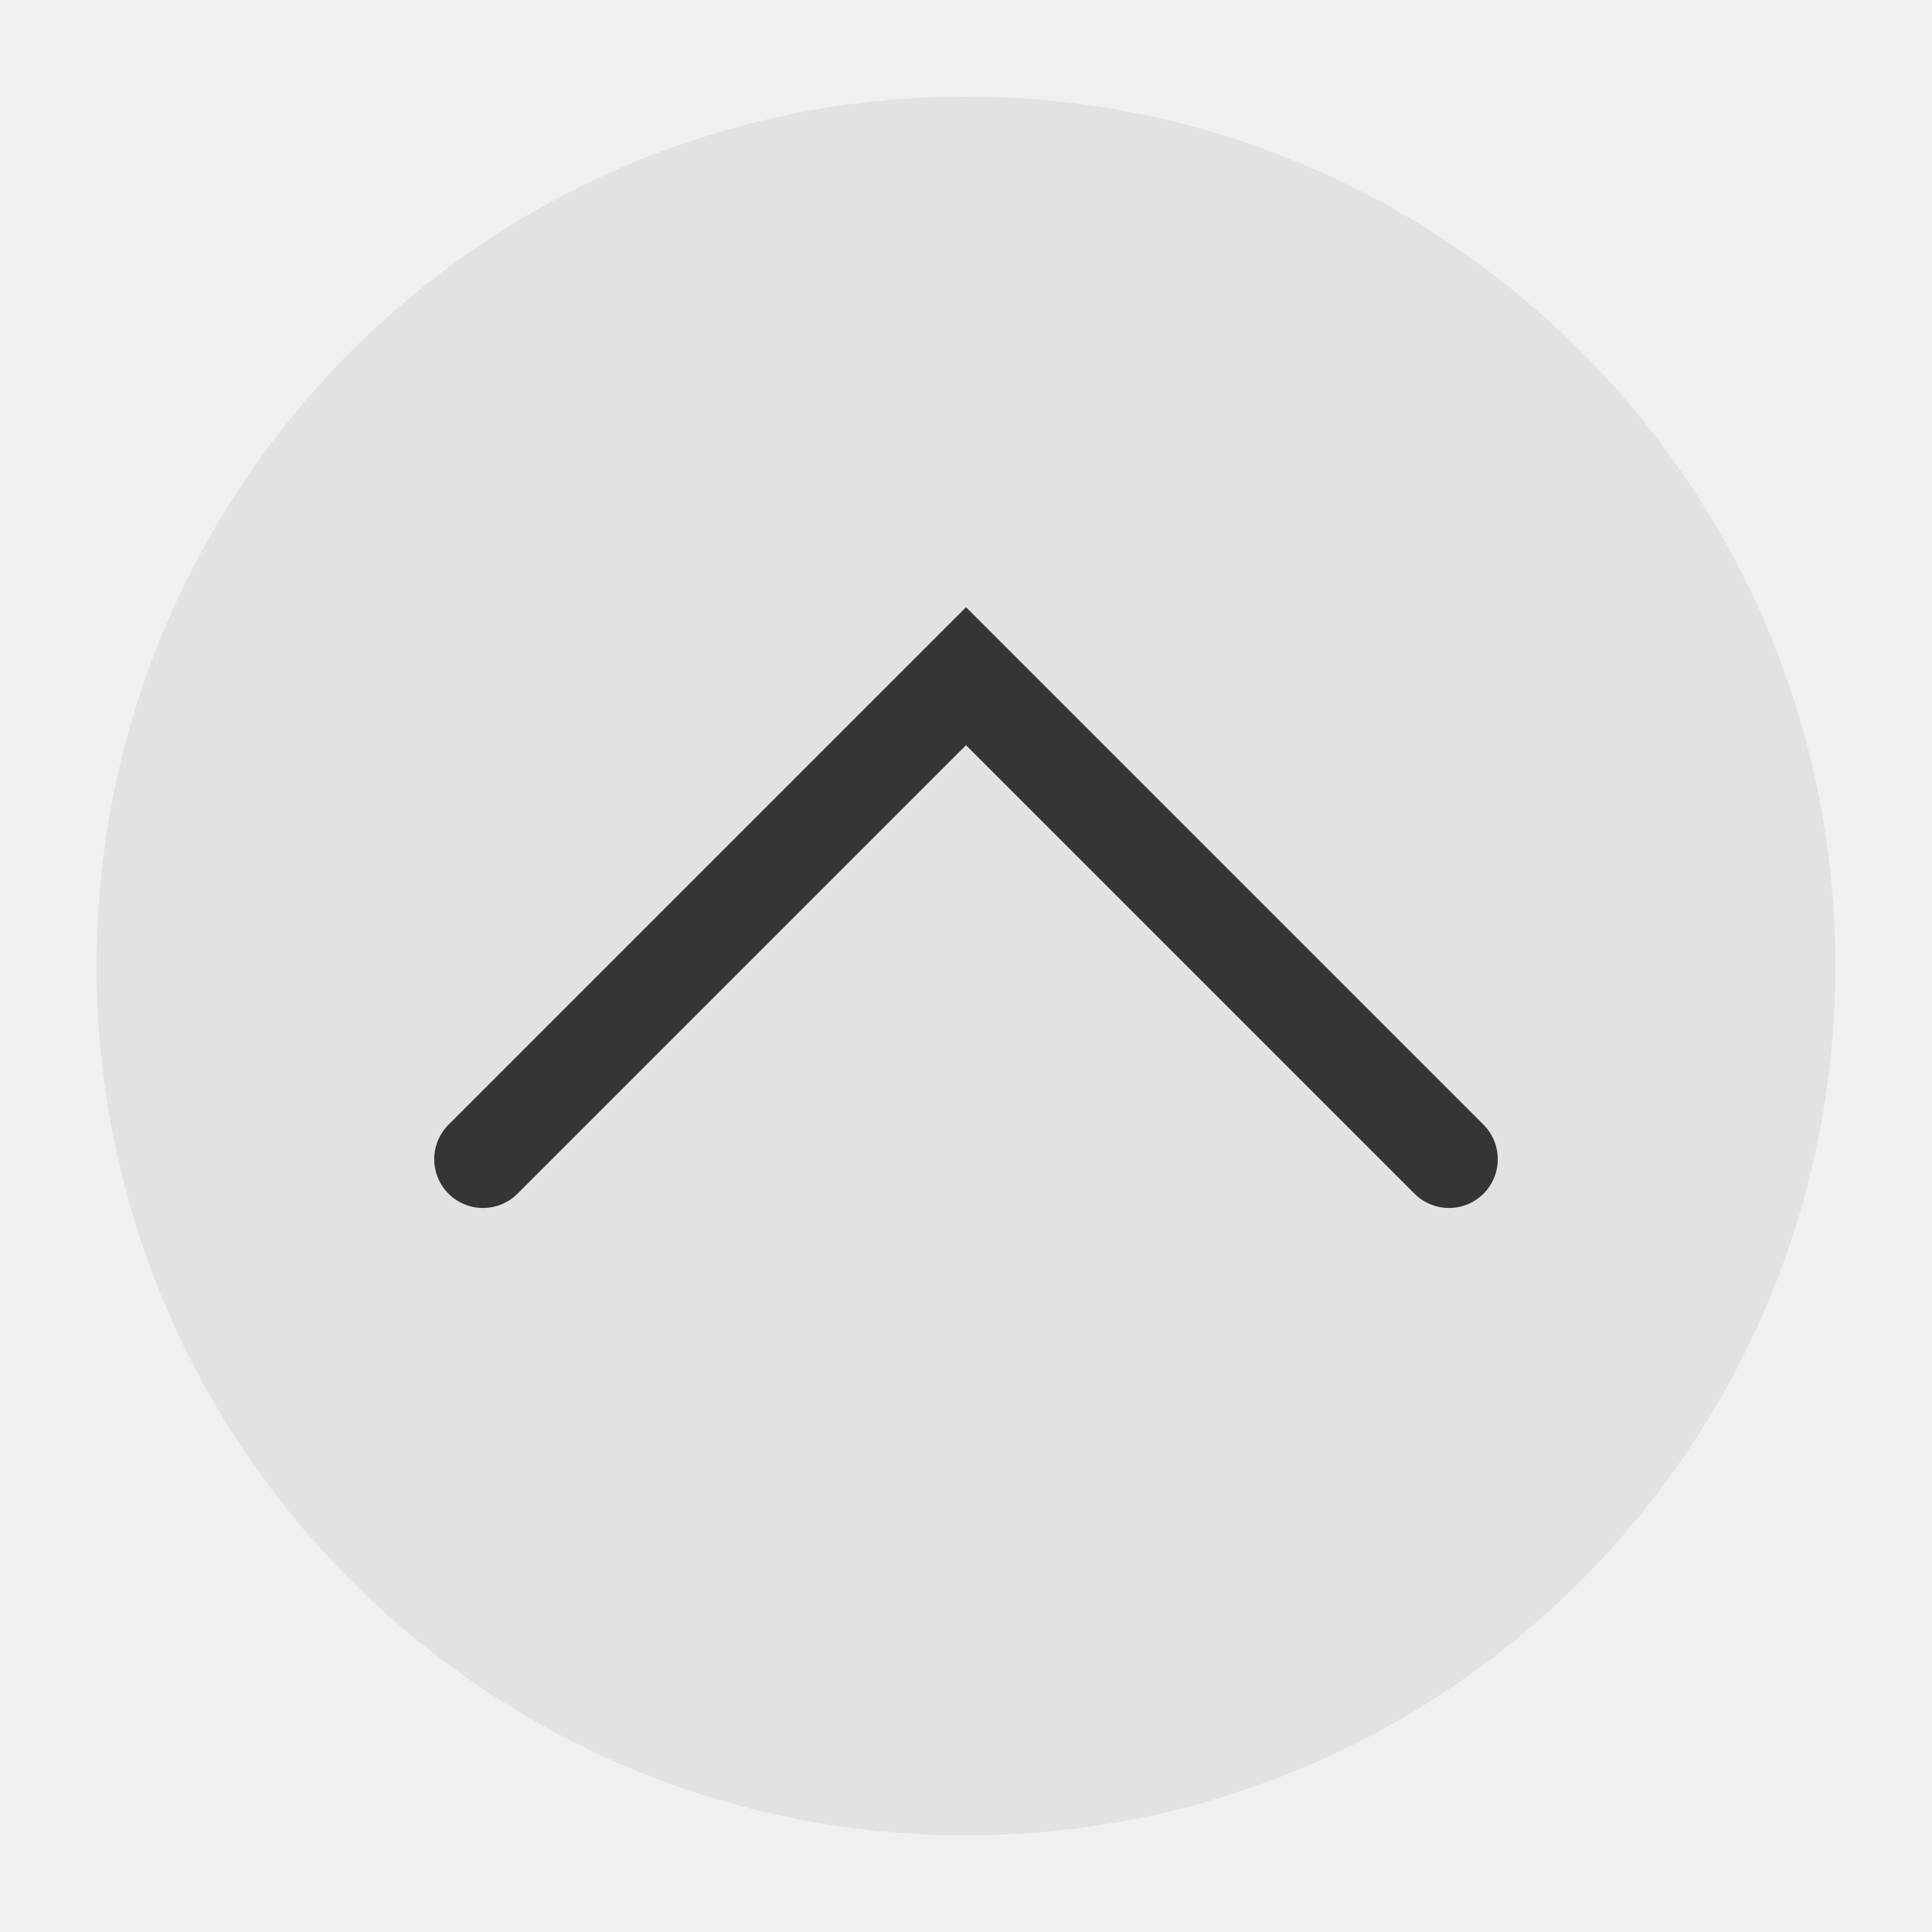
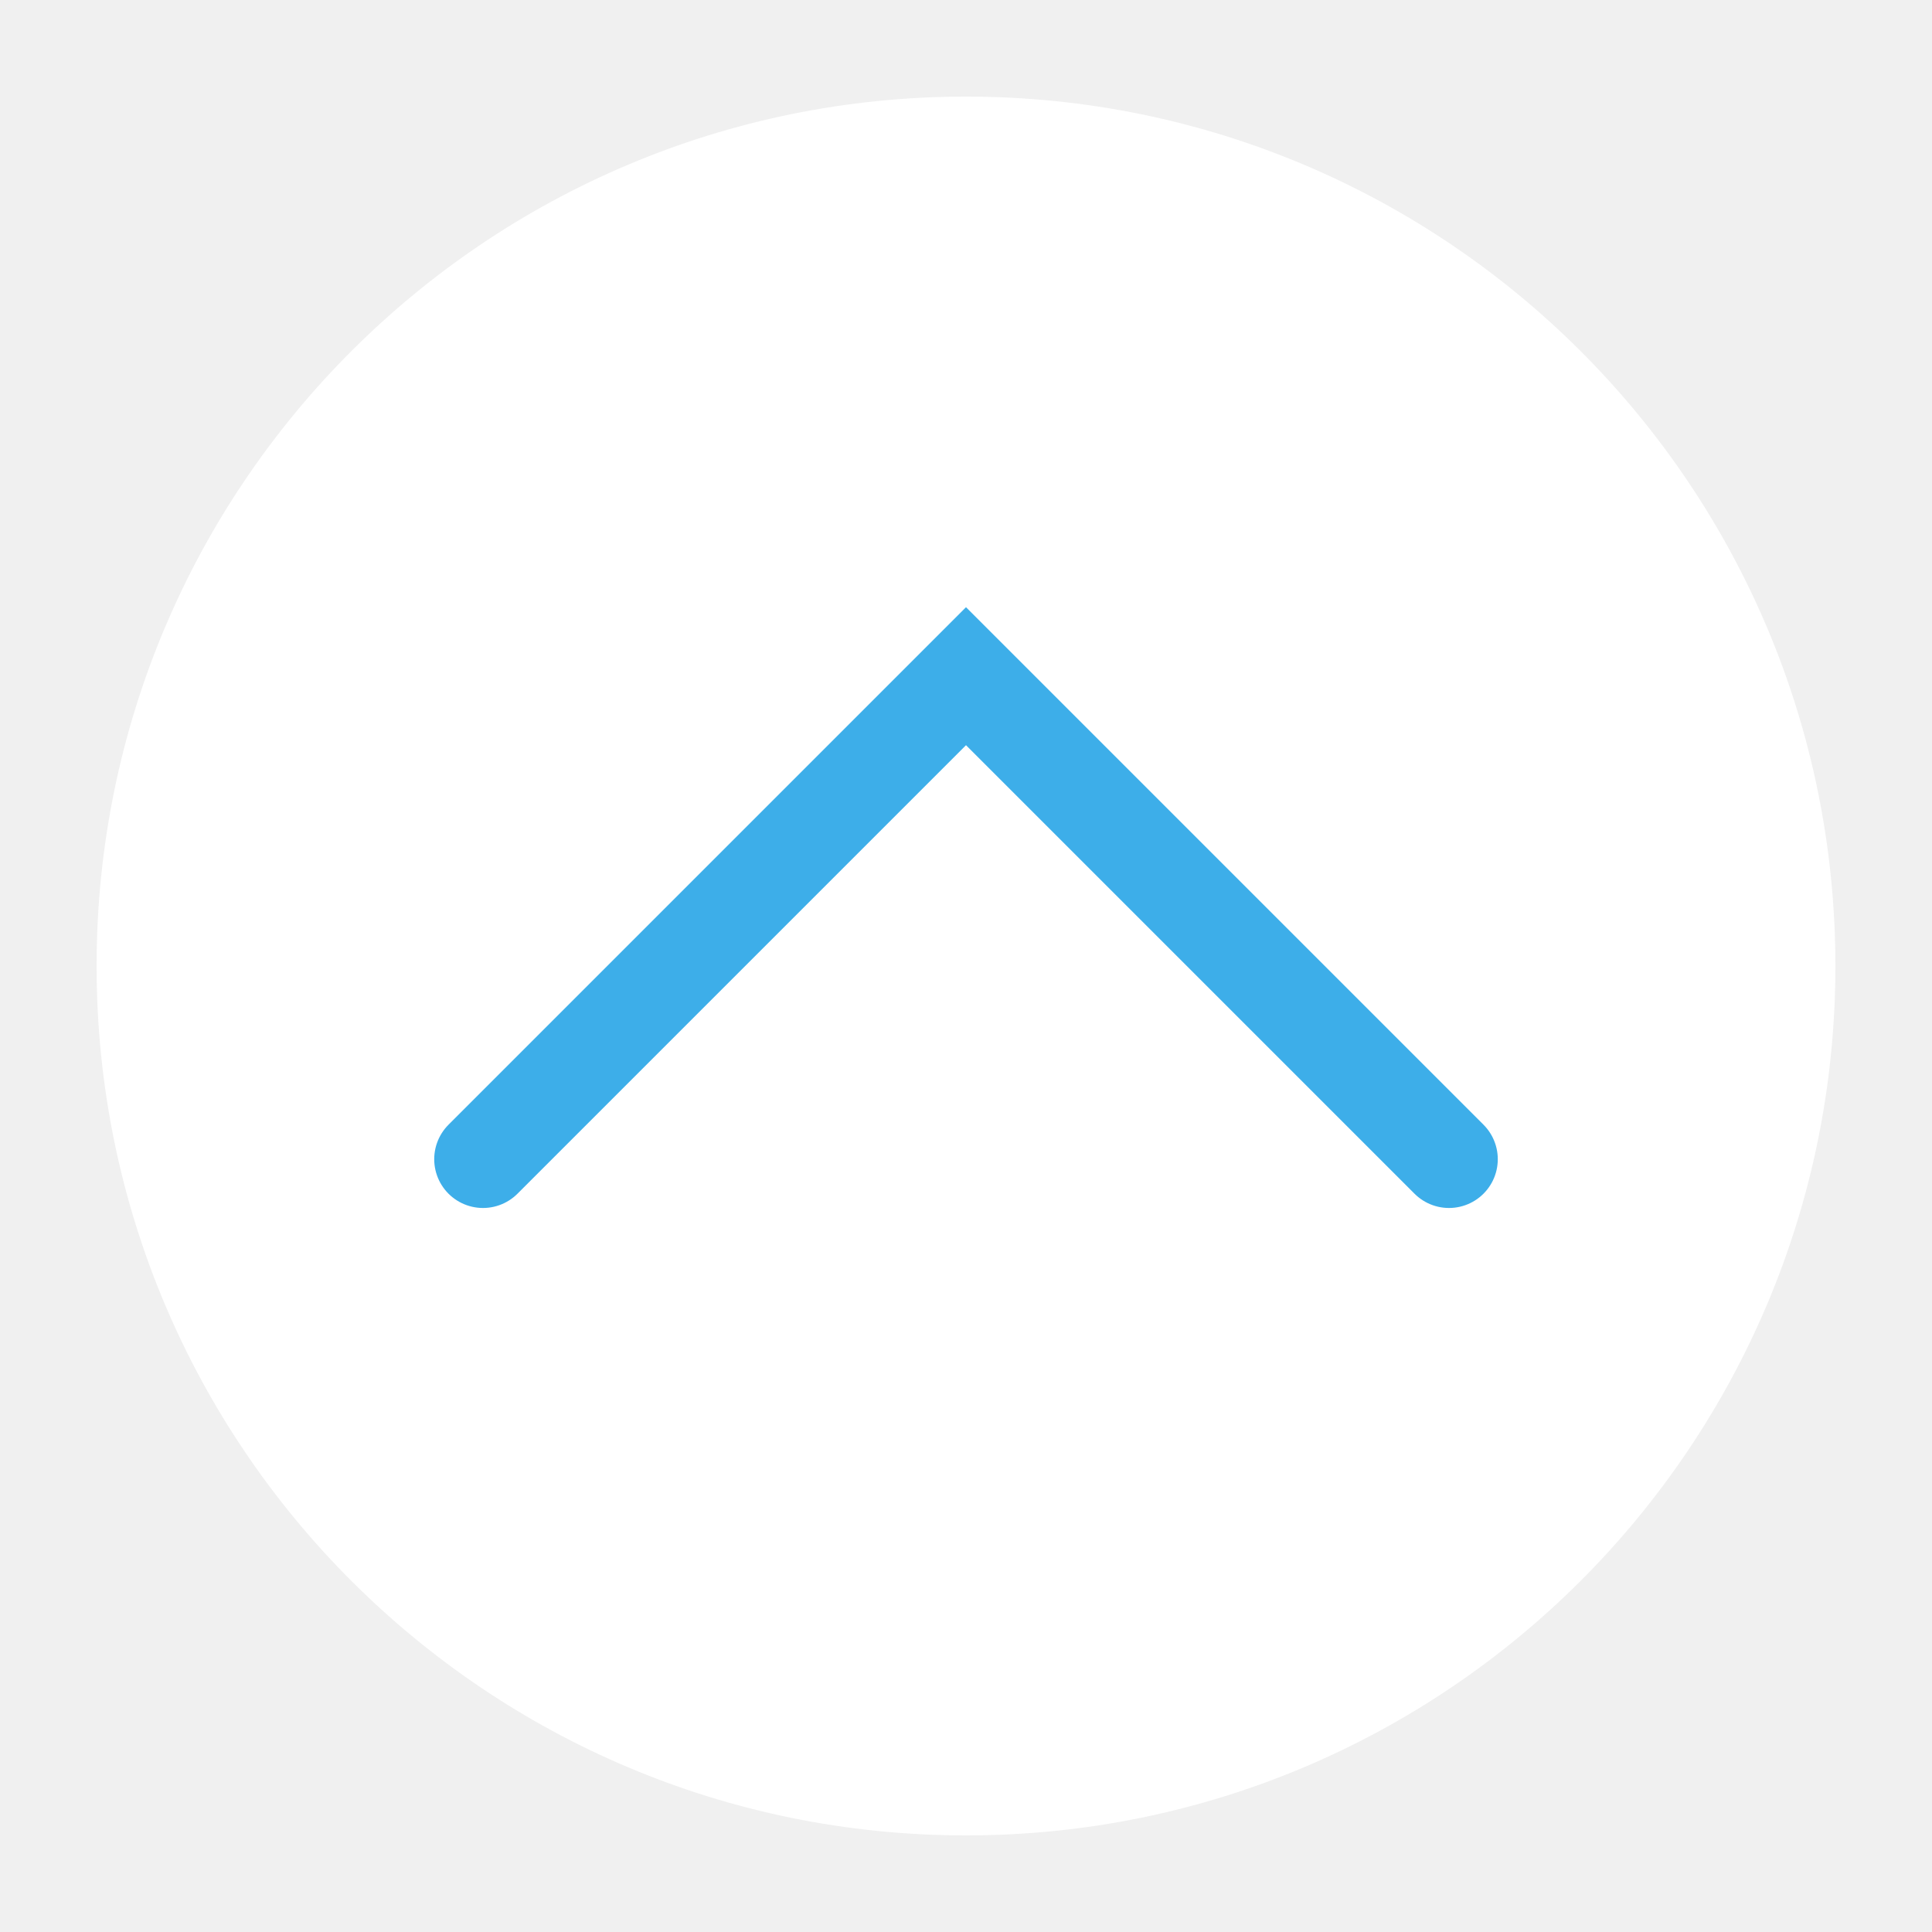
<svg xmlns="http://www.w3.org/2000/svg" viewBox="0 0 50 50" version="1.2" baseProfile="tiny">
  <defs>
</defs>
  <g fill="none" stroke="black" stroke-width="1" fill-rule="evenodd" stroke-linecap="square" stroke-linejoin="bevel">
-     <g fill="none" stroke="#000000" stroke-opacity="1" stroke-width="1" stroke-linecap="square" stroke-linejoin="bevel" transform="matrix(1,0,0,1,0,0)" font-family="Google Sans Flex" font-size="11" font-weight="500" font-style="normal">
+     <g fill="none" stroke="#000000" stroke-opacity="1" stroke-width="1" stroke-linecap="square" stroke-linejoin="bevel" transform="matrix(1,0,0,1,0,0)" font-family="Noto Sans" font-size="10" font-weight="400" font-style="normal">
</g>
-     <g fill="#e2e2e2" fill-opacity="1" stroke="none" transform="matrix(2.5,0,0,2.5,2.5,2.5)" font-family="Google Sans Flex" font-size="11" font-weight="500" font-style="normal">
+     <g fill="#ffffff" fill-opacity="1" stroke="none" transform="matrix(2.5,0,0,2.5,2.5,2.5)" font-family="Noto Sans" font-size="10" font-weight="400" font-style="normal">
      <circle cx="9" cy="9" r="9" />
    </g>
-     <g fill="none" stroke="#353535" stroke-opacity="1" stroke-width="1.01" stroke-linecap="round" stroke-linejoin="miter" stroke-miterlimit="2" transform="matrix(2.5,0,0,2.5,2.5,2.5)" font-family="Google Sans Flex" font-size="11" font-weight="500" font-style="normal">
+     <g fill="none" stroke="#3daee9" stroke-opacity="1" stroke-width="1.01" stroke-linecap="round" stroke-linejoin="miter" stroke-miterlimit="2" transform="matrix(2.5,0,0,2.5,2.5,2.5)" font-family="Noto Sans" font-size="10" font-weight="400" font-style="normal">
      <polyline fill="none" vector-effect="none" points="4,11 9,6 14,11 " />
    </g>
-     <g fill="none" stroke="#000000" stroke-opacity="1" stroke-width="1" stroke-linecap="square" stroke-linejoin="bevel" transform="matrix(1,0,0,1,0,0)" font-family="Google Sans Flex" font-size="11" font-weight="500" font-style="normal">
+     <g fill="none" stroke="#000000" stroke-opacity="1" stroke-width="1" stroke-linecap="square" stroke-linejoin="bevel" transform="matrix(1,0,0,1,0,0)" font-family="Noto Sans" font-size="10" font-weight="400" font-style="normal">
</g>
  </g>
</svg>
